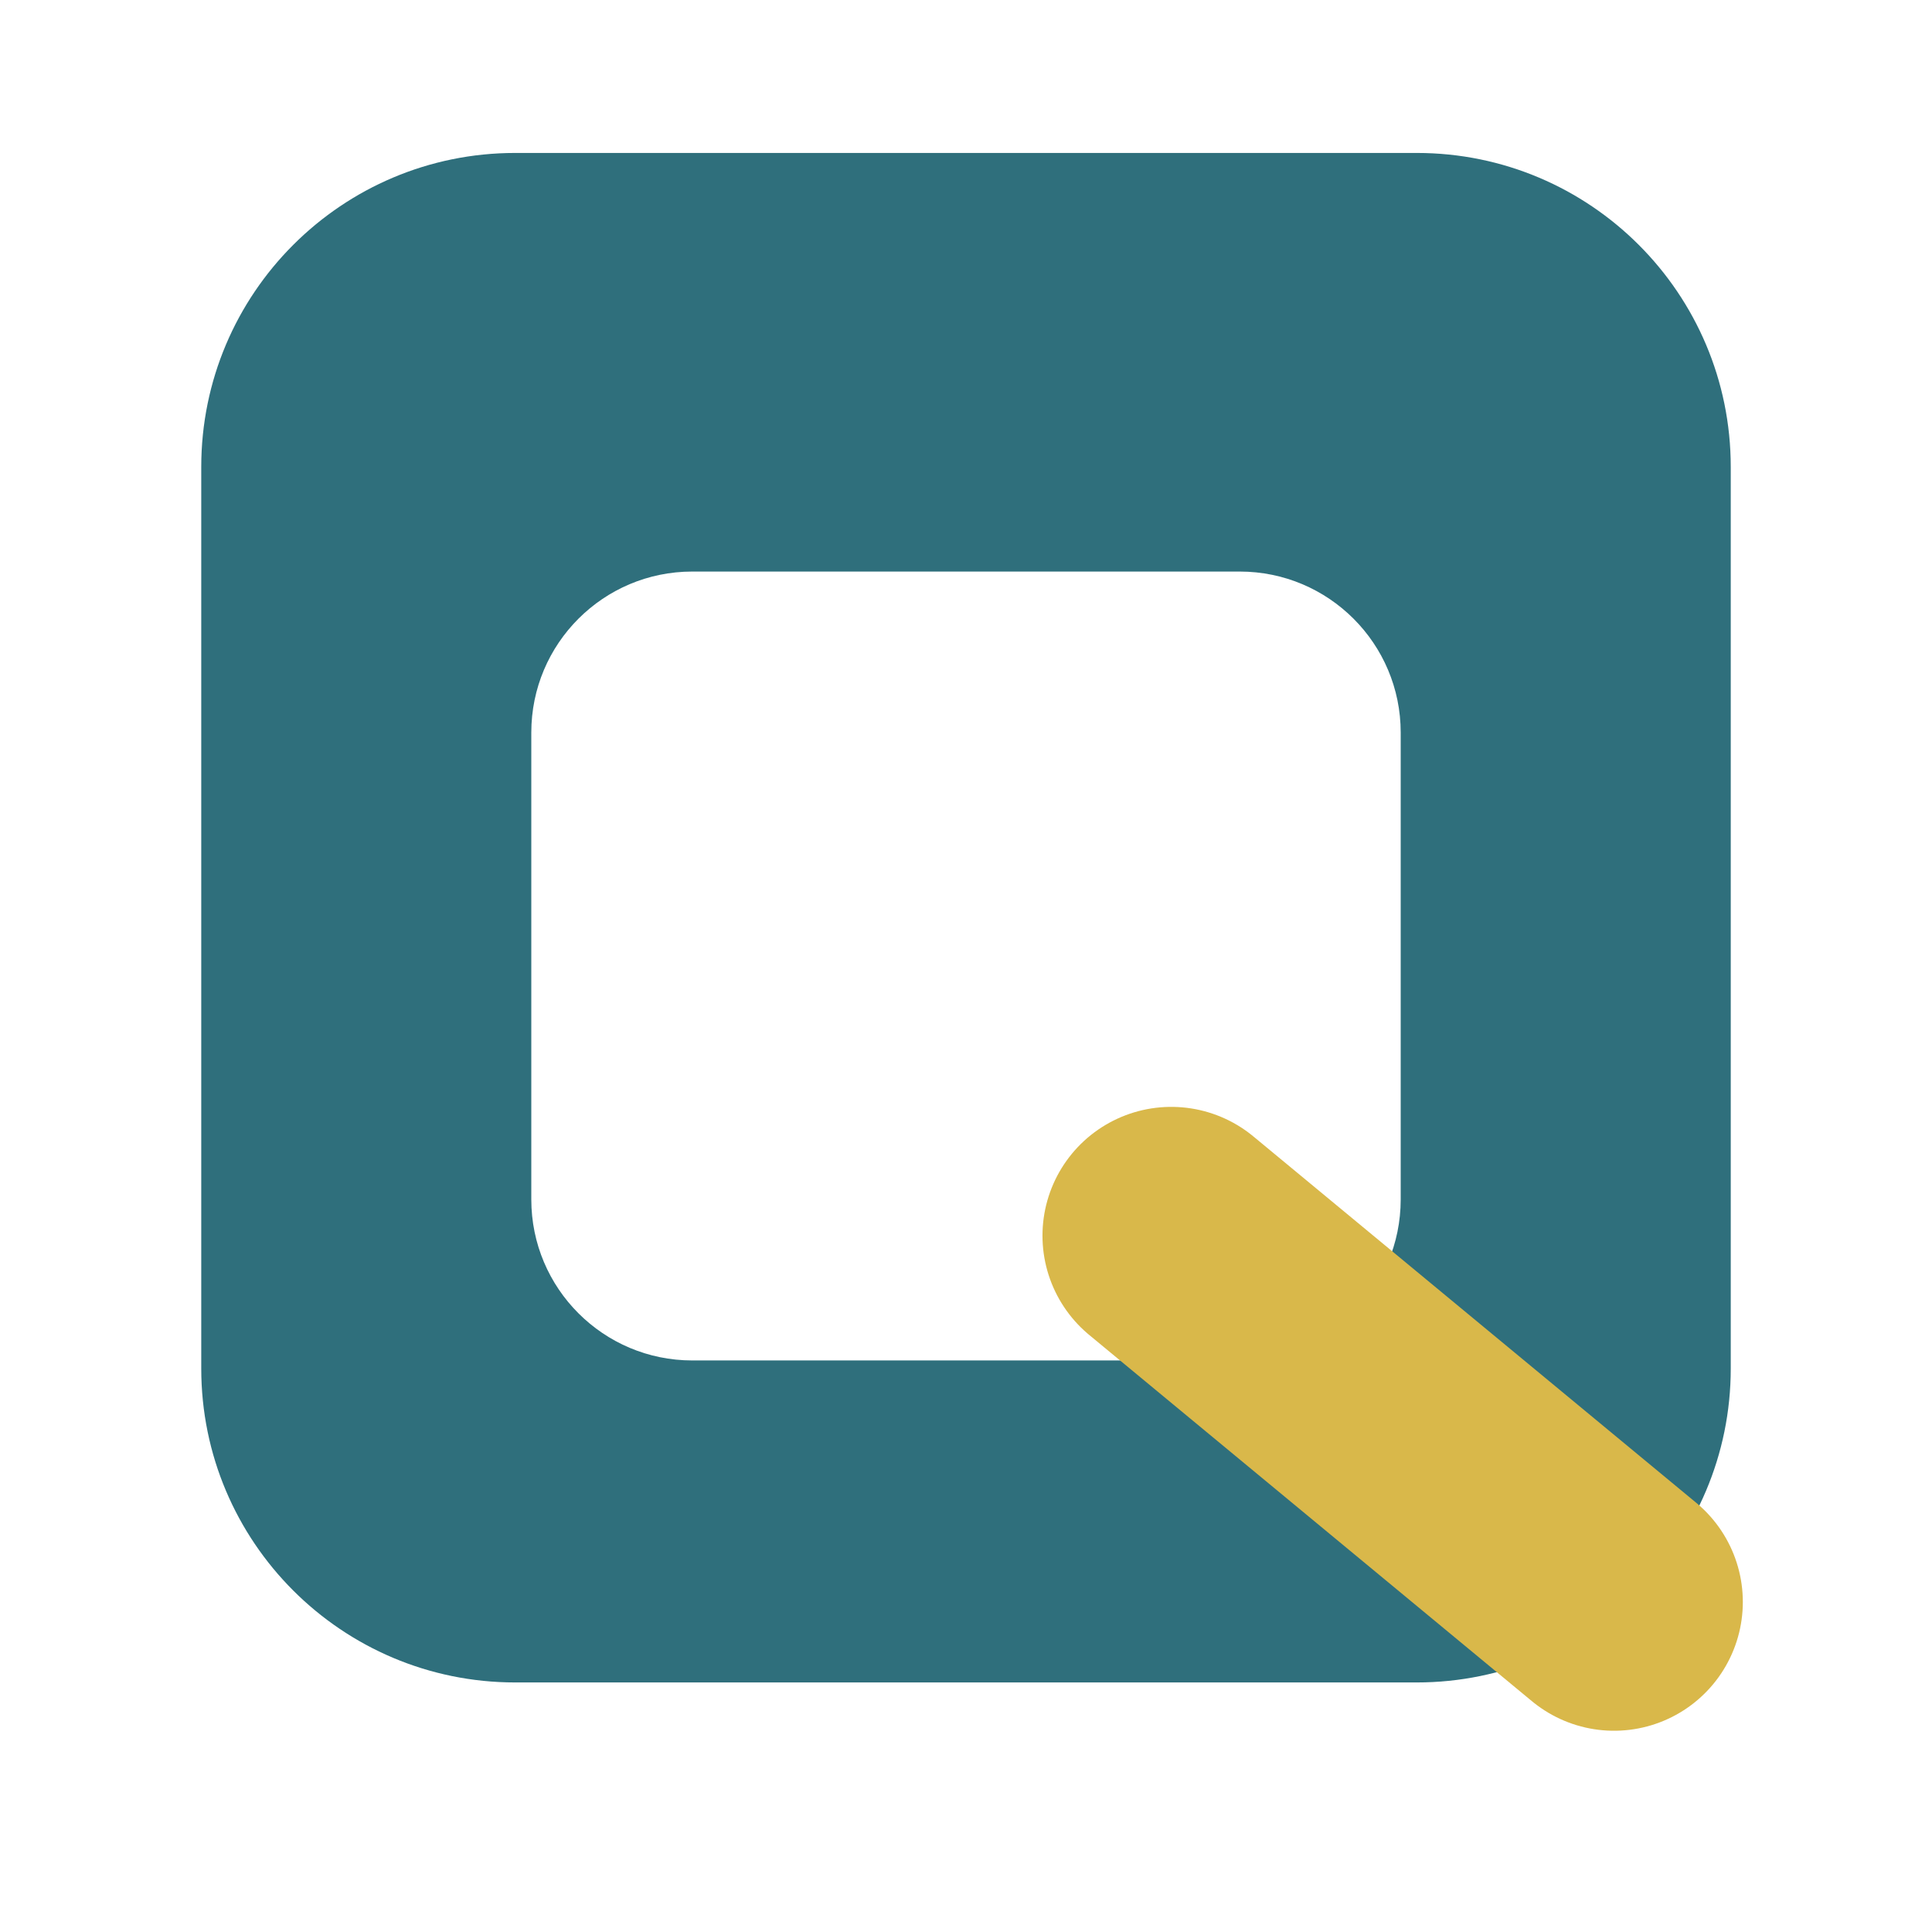
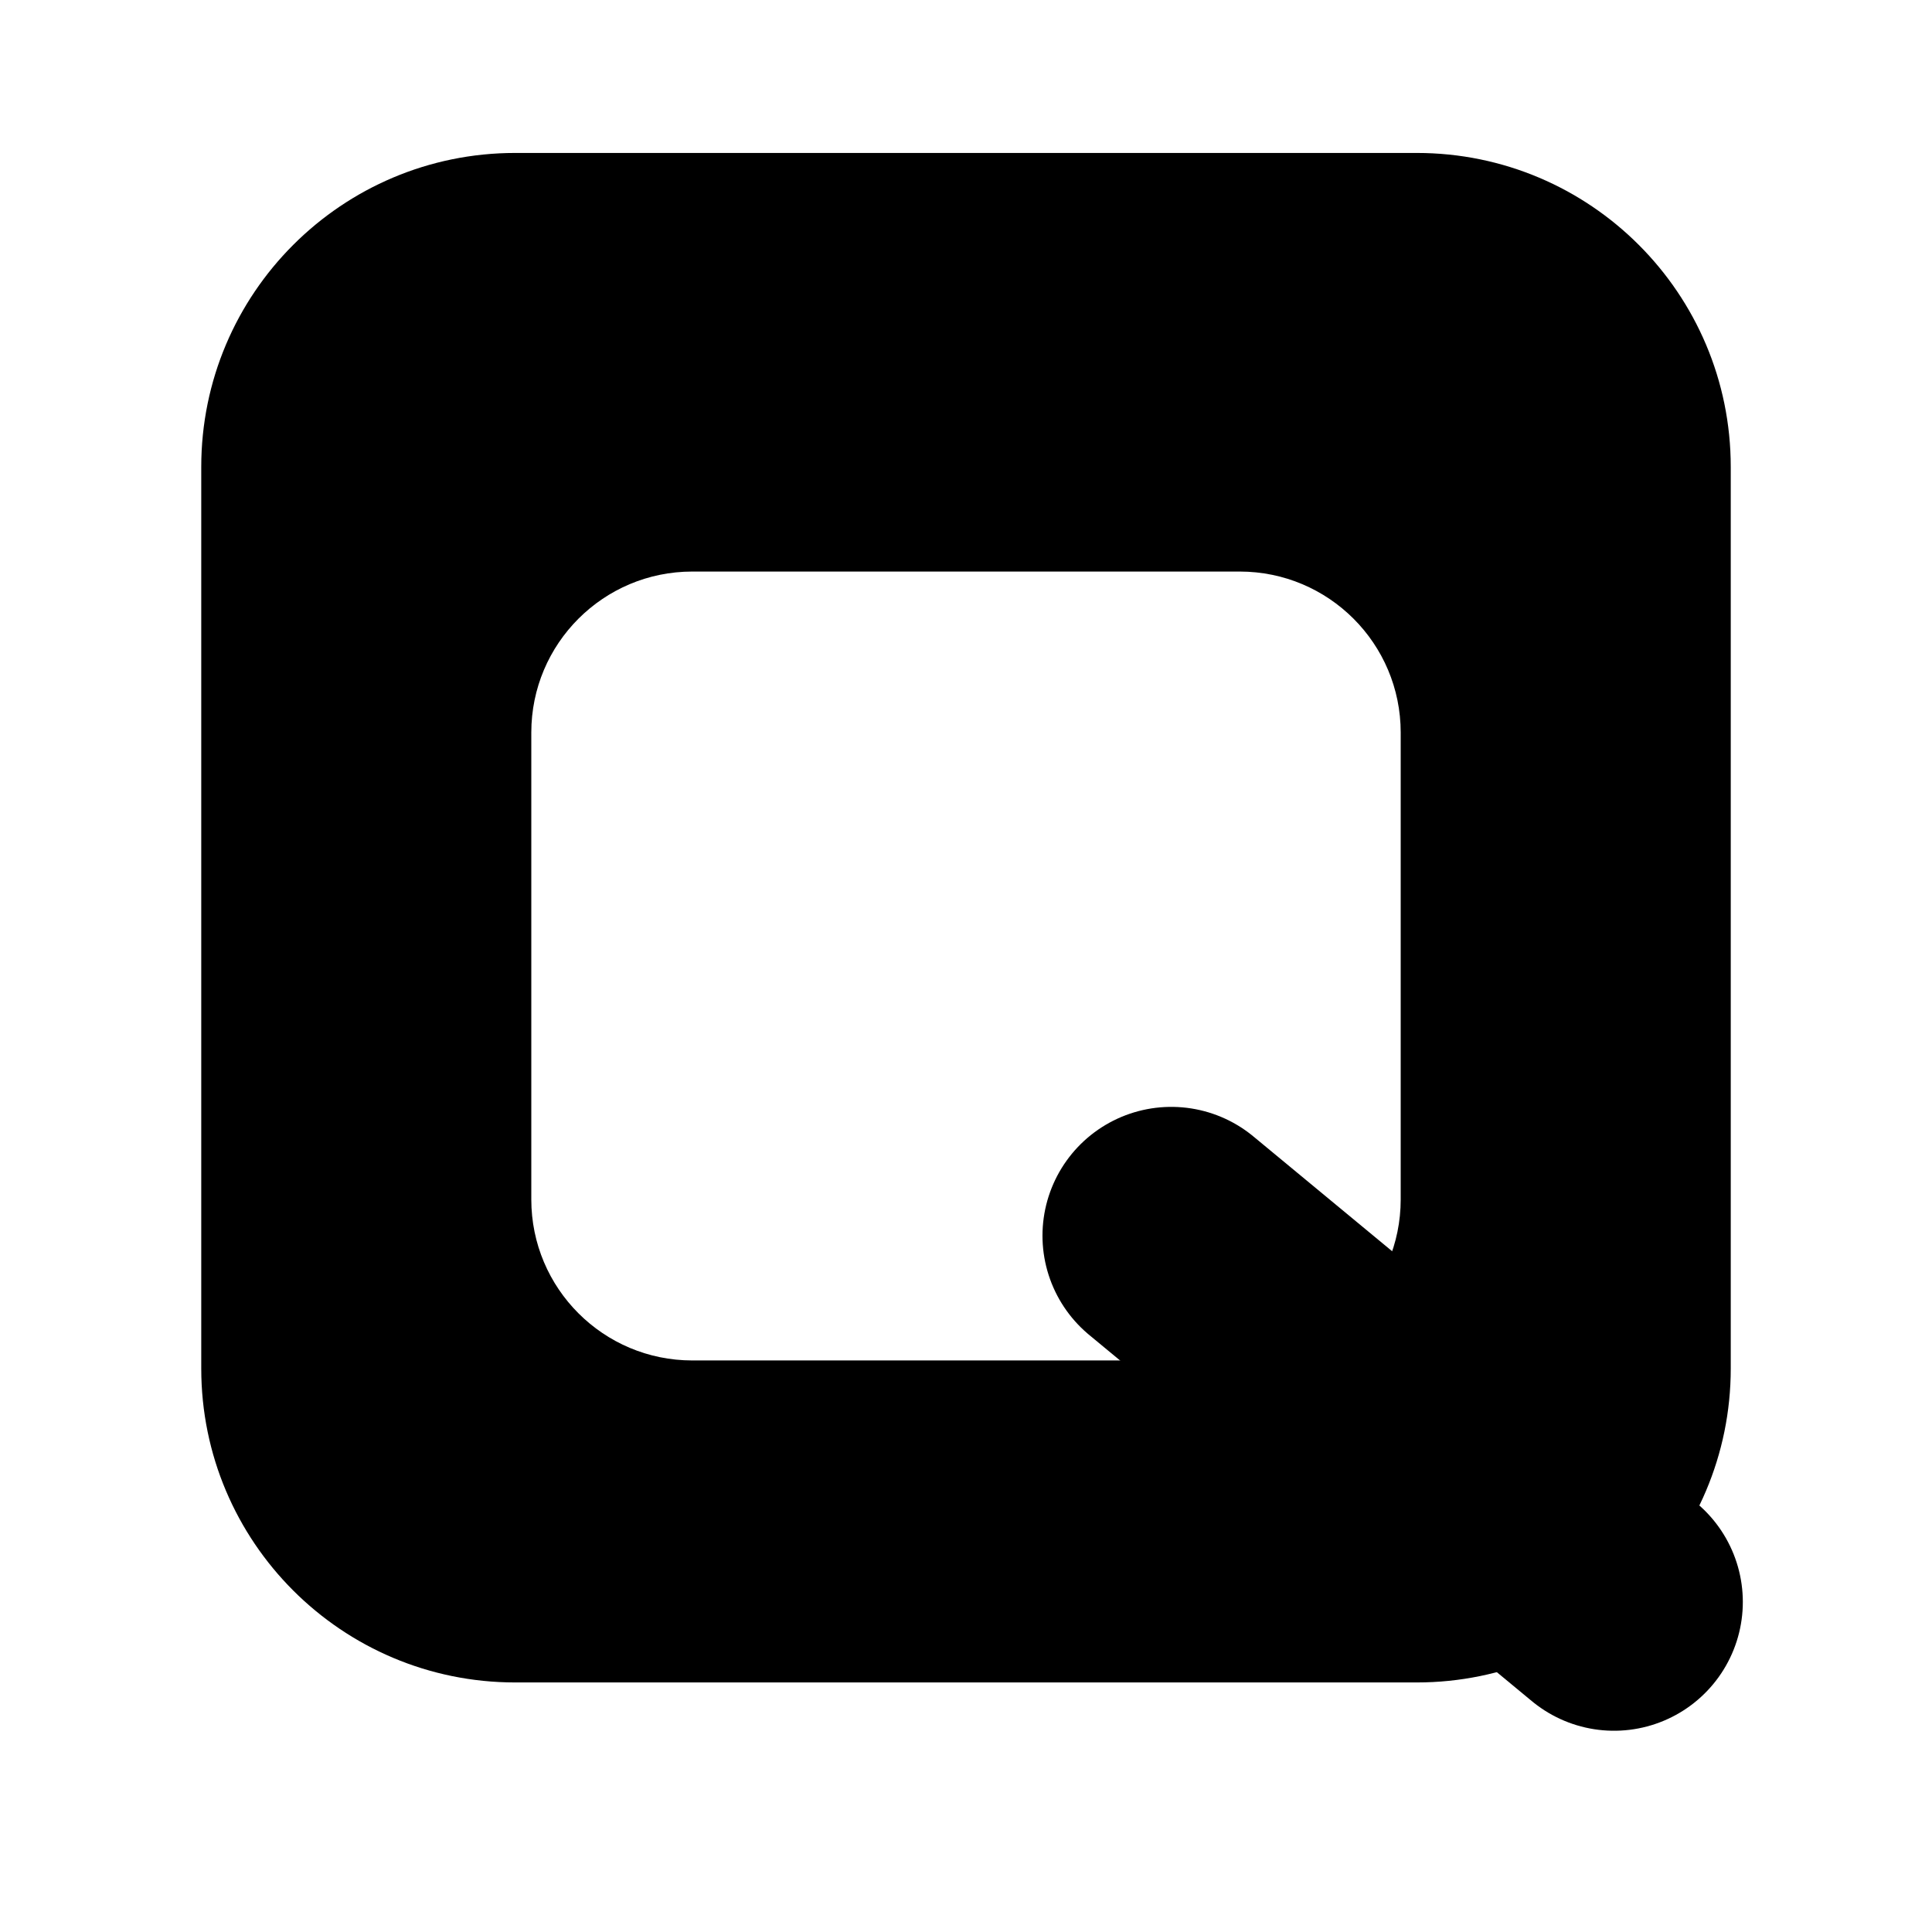
- <svg xmlns="http://www.w3.org/2000/svg" viewBox="0 0 24 24" fill="none">
-   <path fill="#2F6F7C" fill-rule="evenodd" d="M6.4 1.9h11.2A3.9 3.9 0 0 1 21.5 5.8v11.2a3.9 3.9 0 0 1-3.9 3.9H6.4a3.9 3.9 0 0 1-3.9-3.9V5.8A3.9 3.9 0 0 1 6.4 1.9Zm2.2 5.2h6.8A2 2 0 0 1 17.4 9.1v5.8a2 2 0 0 1-2 2H8.6a2 2 0 0 1-2-2V9.1a2 2 0 0 1 2-2Z" />
-   <path d="M14.55 15.35 20.05 19.9" stroke="#D9B84A" stroke-linecap="round" stroke-width="3.2" />
+ <svg xmlns="http://www.w3.org/2000/svg" viewBox="0 0 24 24" fill="none" aria-hidden="true">
+   <path fill="currentColor" fill-rule="evenodd" d="M6.4 1.9h11.2A3.9 3.9 0 0 1 21.5 5.8v11.2a3.9 3.9 0 0 1-3.9 3.9H6.4a3.9 3.9 0 0 1-3.9-3.9V5.8A3.9 3.9 0 0 1 6.4 1.9Zm2.2 5.2h6.8A2 2 0 0 1 17.4 9.1v5.8a2 2 0 0 1-2 2H8.6a2 2 0 0 1-2-2V9.1a2 2 0 0 1 2-2Z" />
+   <path d="M14.55 15.35 20.05 19.9" stroke="currentColor" stroke-linecap="round" stroke-width="3.2" />
</svg>
